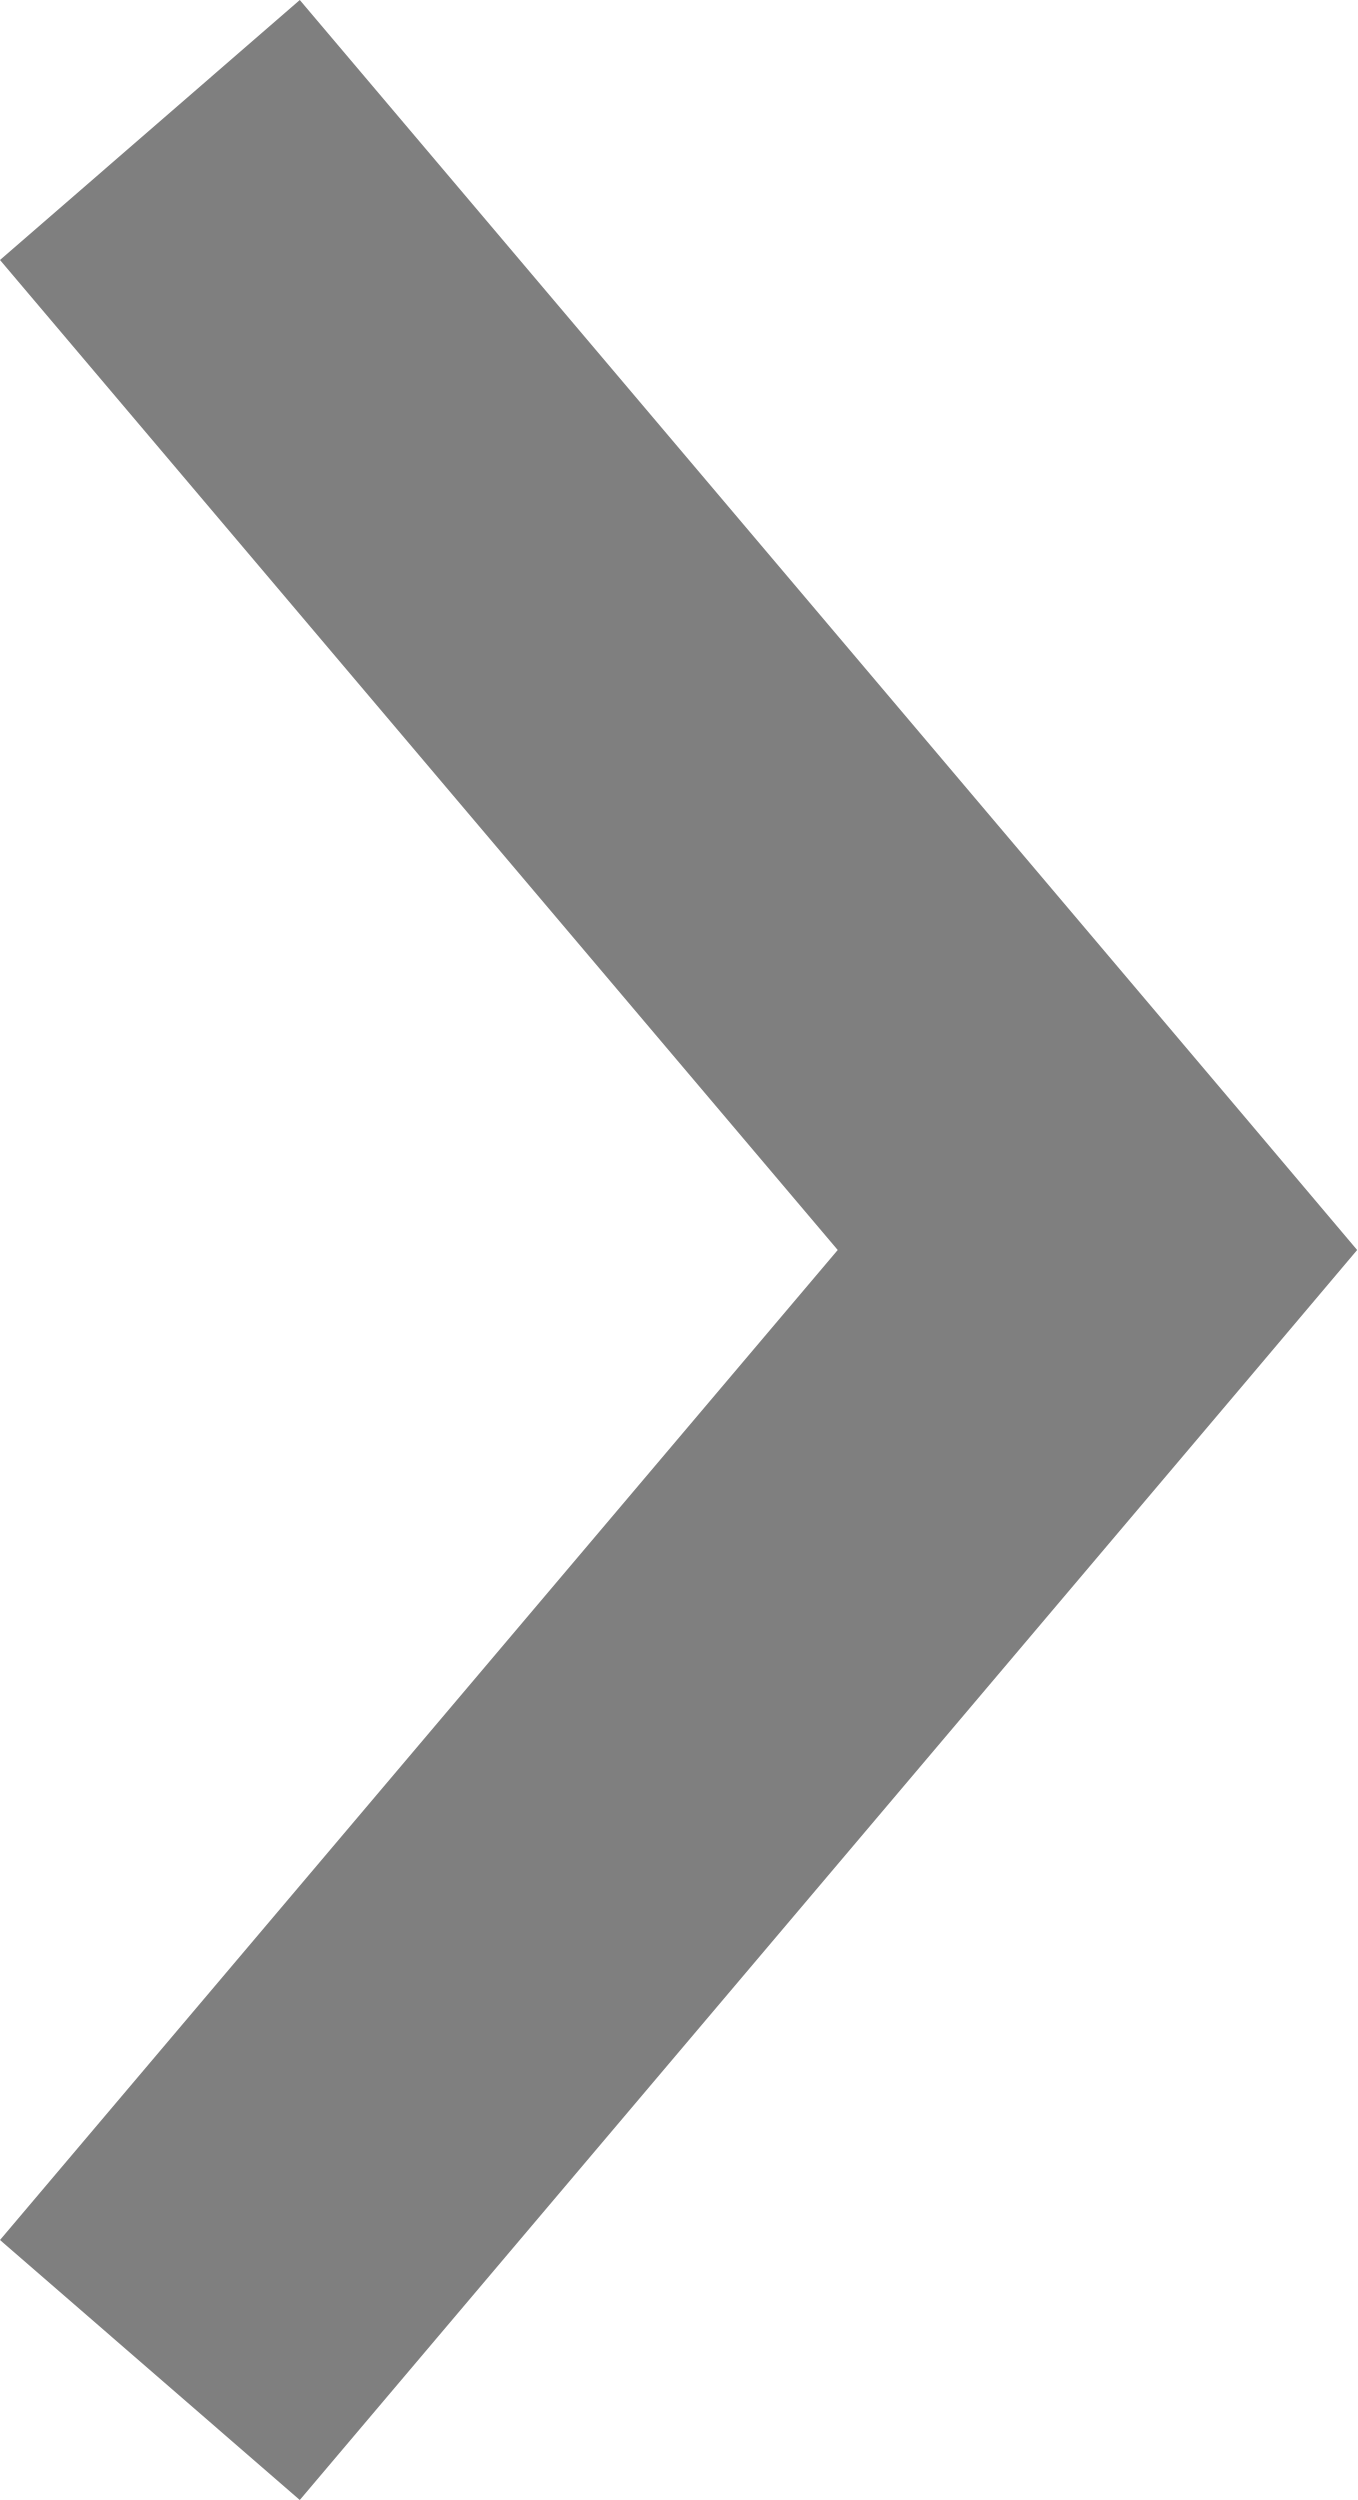
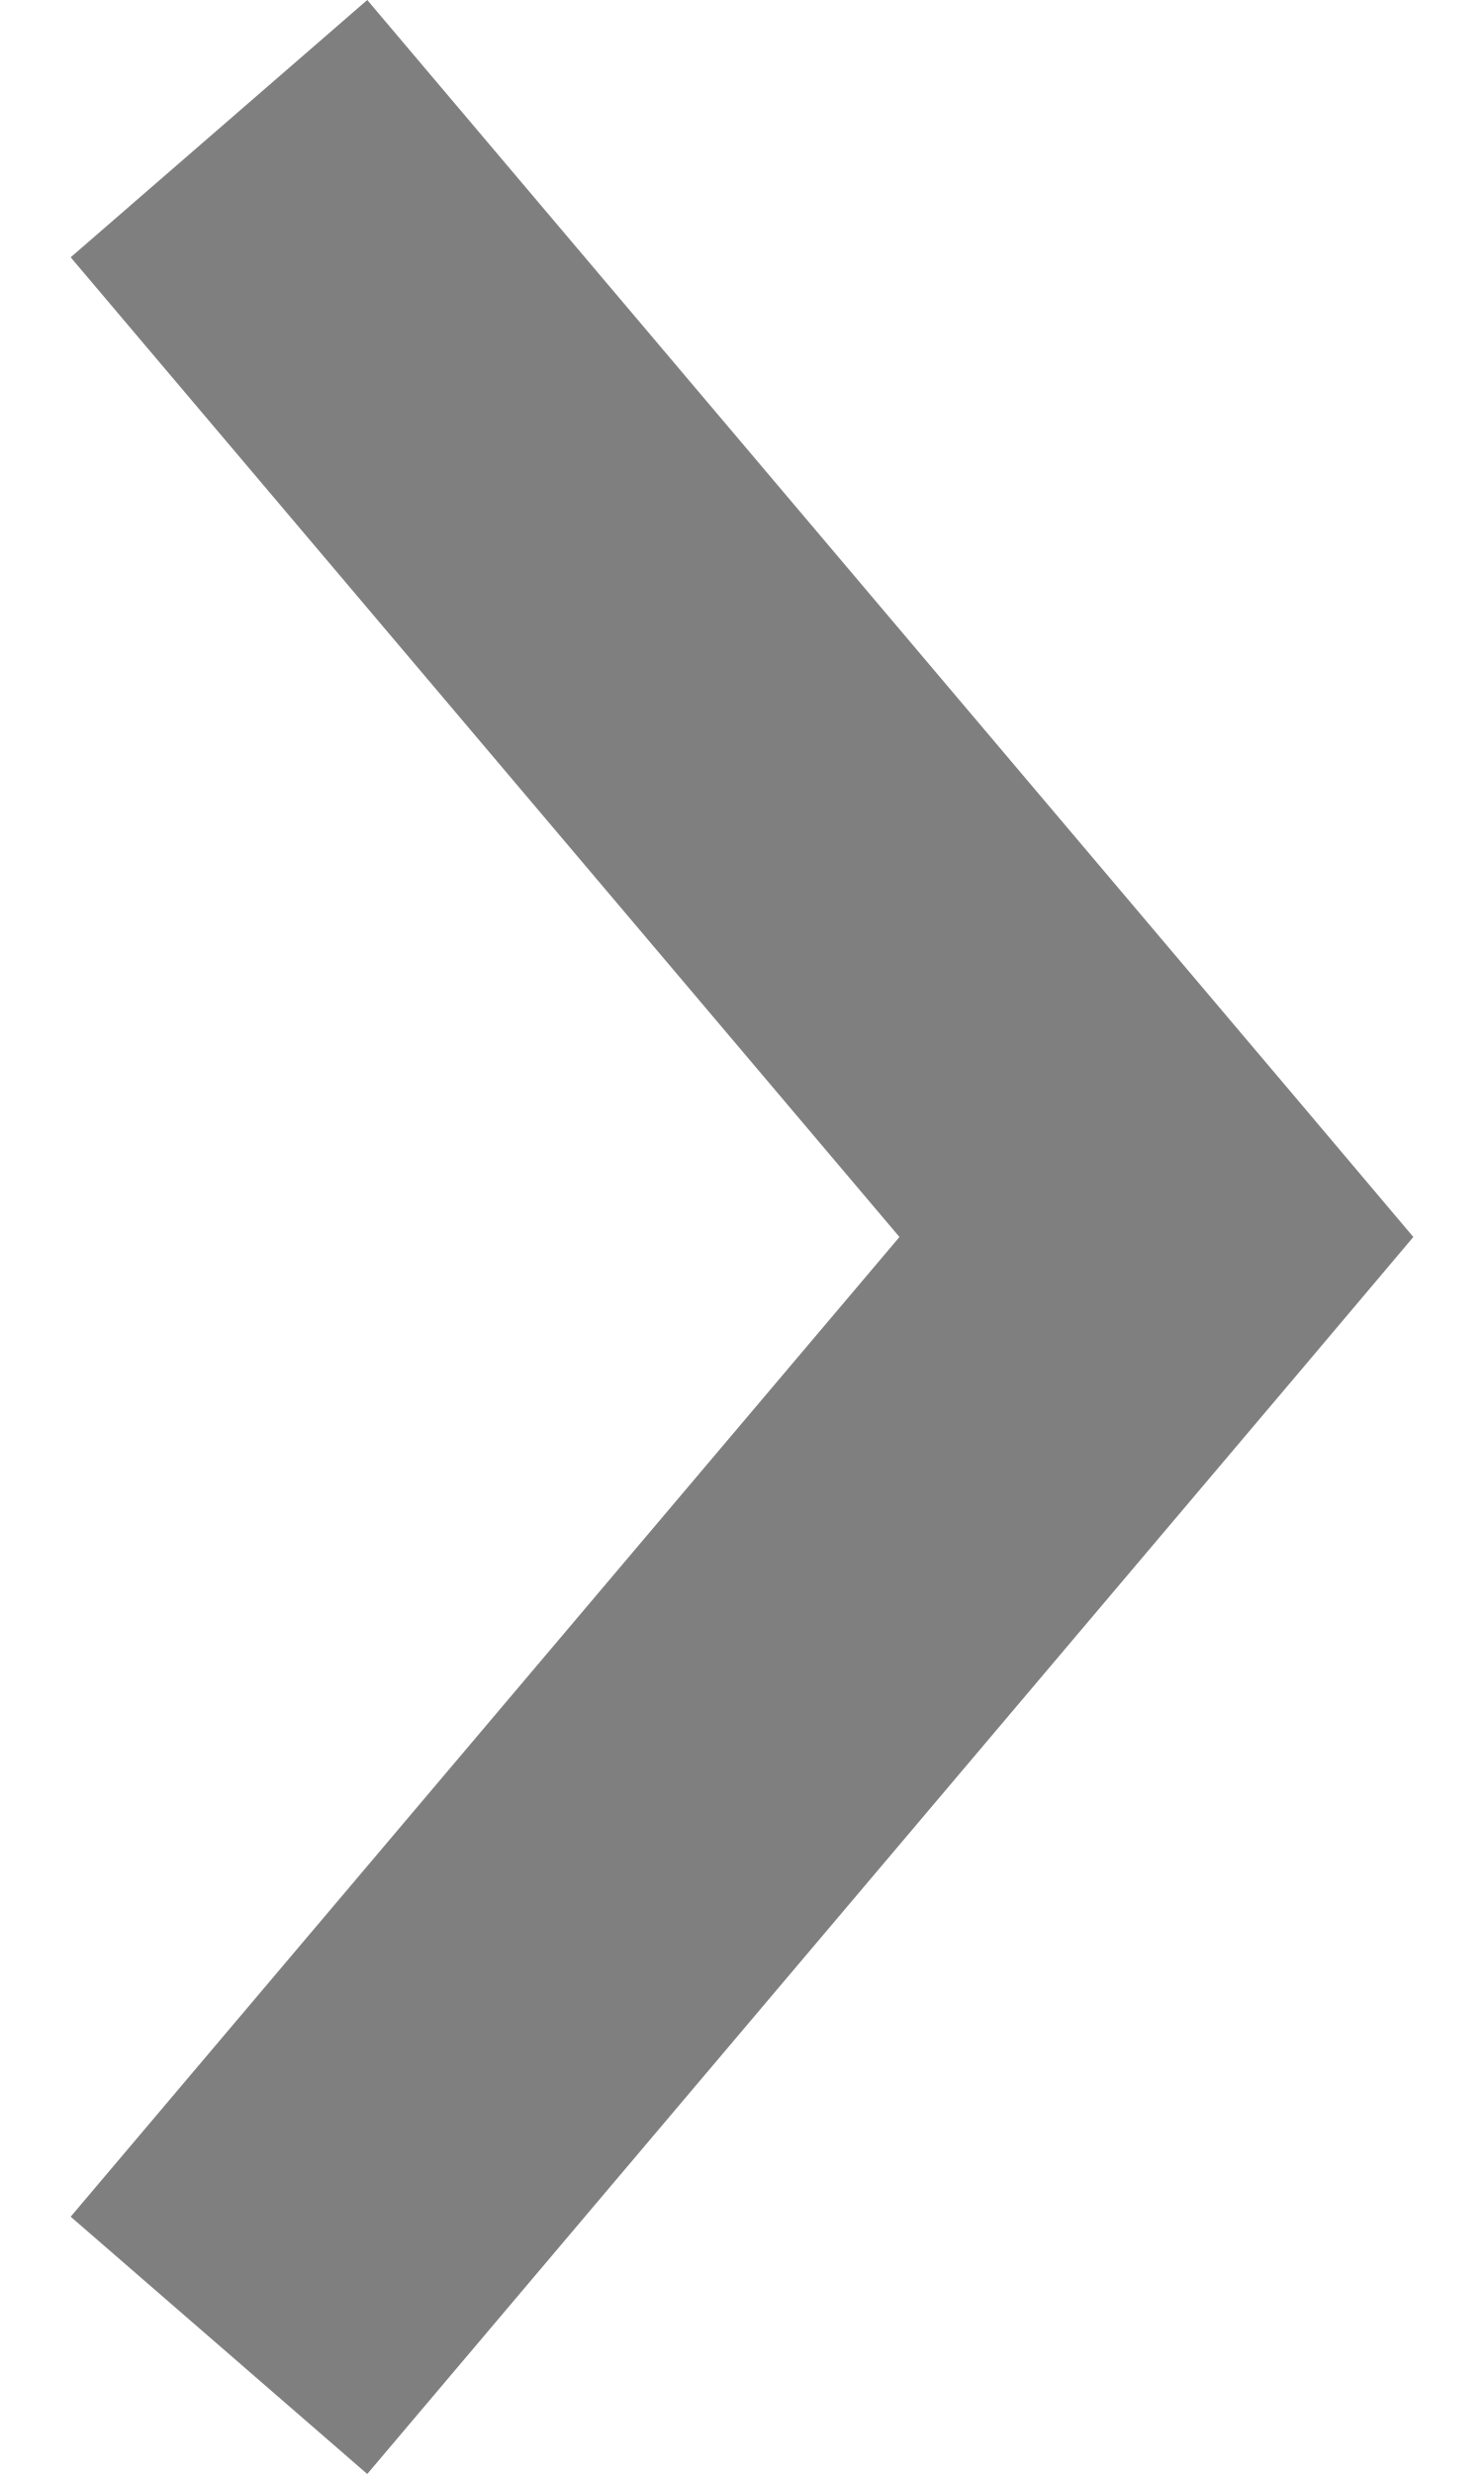
- <svg xmlns="http://www.w3.org/2000/svg" width="19" height="35" viewBox="0 0 19 35" fill="none">
+ <svg xmlns="http://www.w3.org/2000/svg" width="15" height="25" viewBox="0 0 19 35" fill="none">
  <path fill-rule="evenodd" clip-rule="evenodd" d="M19 17.5L17.463 15.68L4.197 0L0 3.64L11.728 17.5L0 31.36L4.197 35L17.463 19.32L19 17.5Z" fill="black" fill-opacity="0.5" />
</svg>
